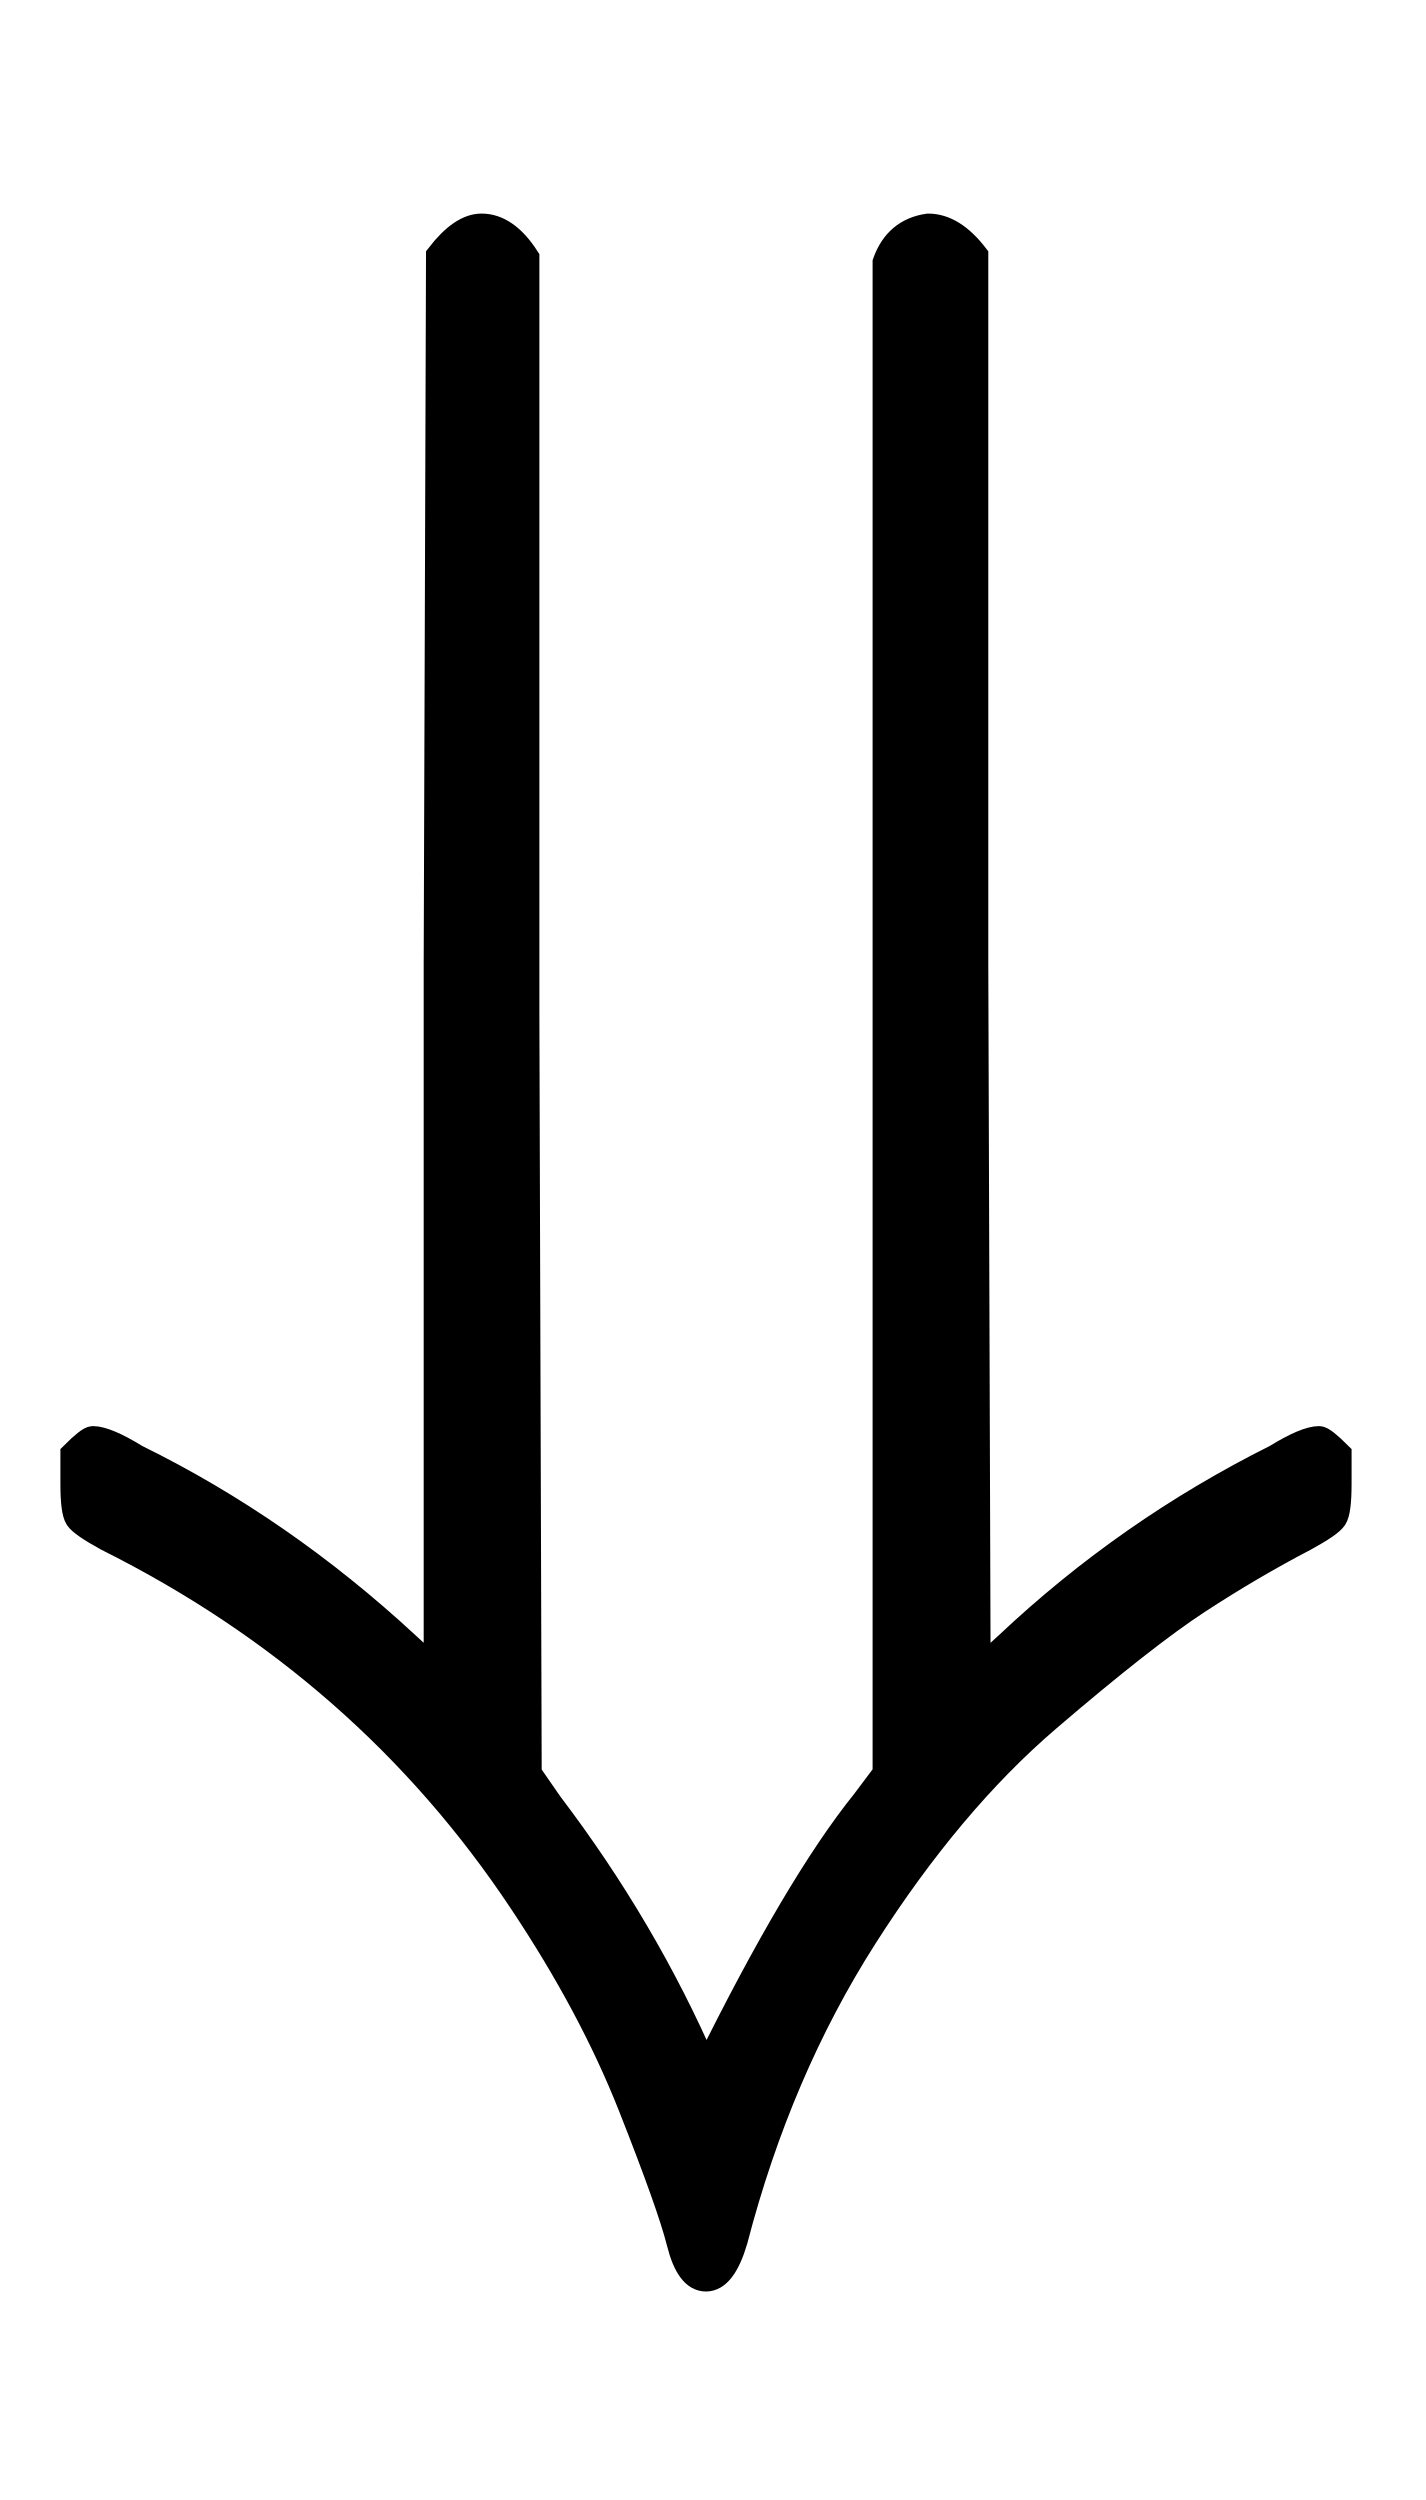
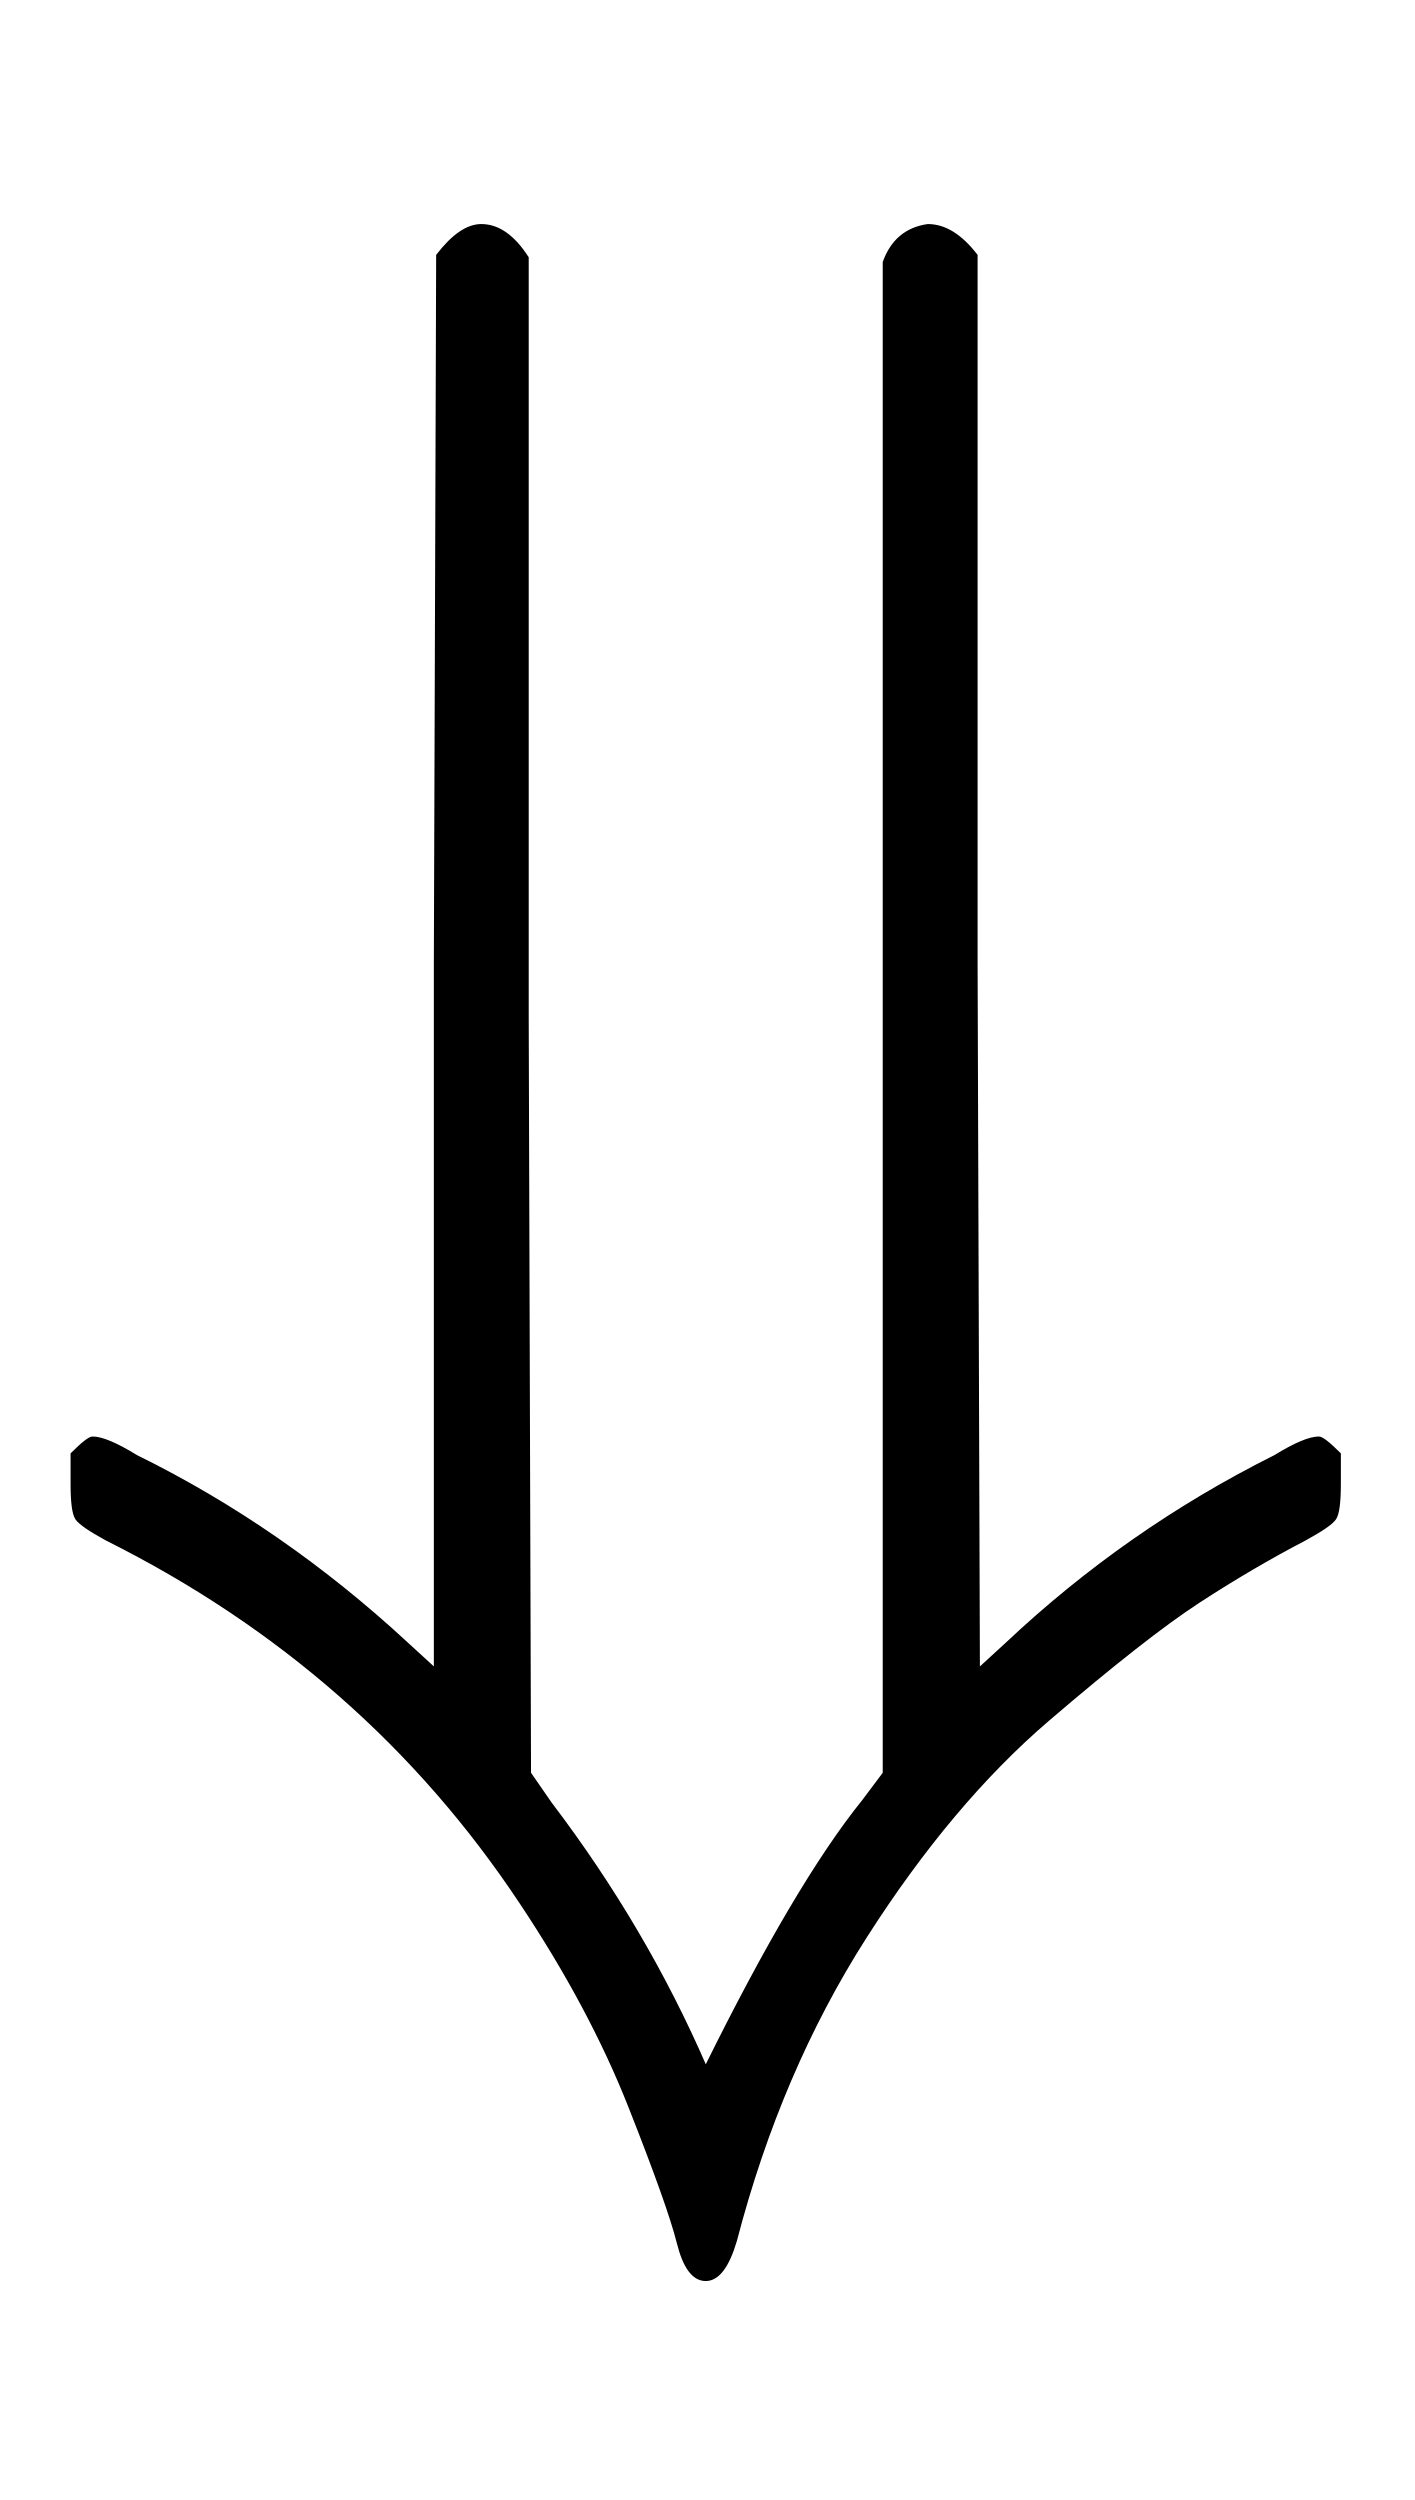
- <svg xmlns="http://www.w3.org/2000/svg" xmlns:xlink="http://www.w3.org/1999/xlink" width="1.431ex" height="2.509ex" style="vertical-align: -0.671ex;" viewBox="0 -791.3 616 1080.4">
-   <defs>
-     <path stroke-width="10" id="E1-MJMAIN-21D3" d="M401 694Q412 694 422 681V375L423 70L435 81Q487 130 551 162Q564 170 570 170Q572 170 579 163V150Q579 138 577 135T564 126Q541 114 518 99T453 48T374 -46T318 -177Q313 -194 305 -194T293 -178T272 -119T225 -31Q158 70 46 126Q35 132 33 135T31 150V163Q38 170 40 170Q46 170 59 162Q122 131 176 81L188 70V375L189 681Q199 694 208 694Q219 694 228 680V352L229 25L238 12Q279 -42 305 -102Q344 -23 373 13L382 25V678Q387 692 401 694Z" />
+ <svg xmlns="http://www.w3.org/2000/svg" xmlns:xlink="http://www.w3.org/1999/xlink" width="1.42ex" height="2.509ex" style="vertical-align: -0.671ex;" viewBox="0 -791.3 611.5 1080.4" role="img" focusable="false" aria-labelledby="MathJax-SVG-1-Title">
+   <defs aria-hidden="true">
+     <path stroke-width="1" id="E1-MJMAIN-21D3" d="M401 694Q412 694 422 681V375L423 70L435 81Q487 130 551 162Q564 170 570 170Q572 170 579 163V150Q579 138 577 135T564 126Q541 114 518 99T453 48T374 -46T318 -177Q313 -194 305 -194T293 -178T272 -119T225 -31Q158 70 46 126Q35 132 33 135T31 150V163Q38 170 40 170Q46 170 59 162Q122 131 176 81L188 70V375L189 681Q199 694 208 694Q219 694 228 680V352L229 25L238 12Q279 -42 305 -102Q344 -23 373 13L382 25V678Q387 692 401 694Z" />
  </defs>
-   <g stroke="currentColor" fill="currentColor" stroke-width="0" transform="matrix(1 0 0 -1 0 0)">
+   <g stroke="currentColor" fill="currentColor" stroke-width="0" transform="matrix(1 0 0 -1 0 0)" aria-hidden="true">
    <use xlink:href="#E1-MJMAIN-21D3" x="0" y="0" />
  </g>
</svg>
